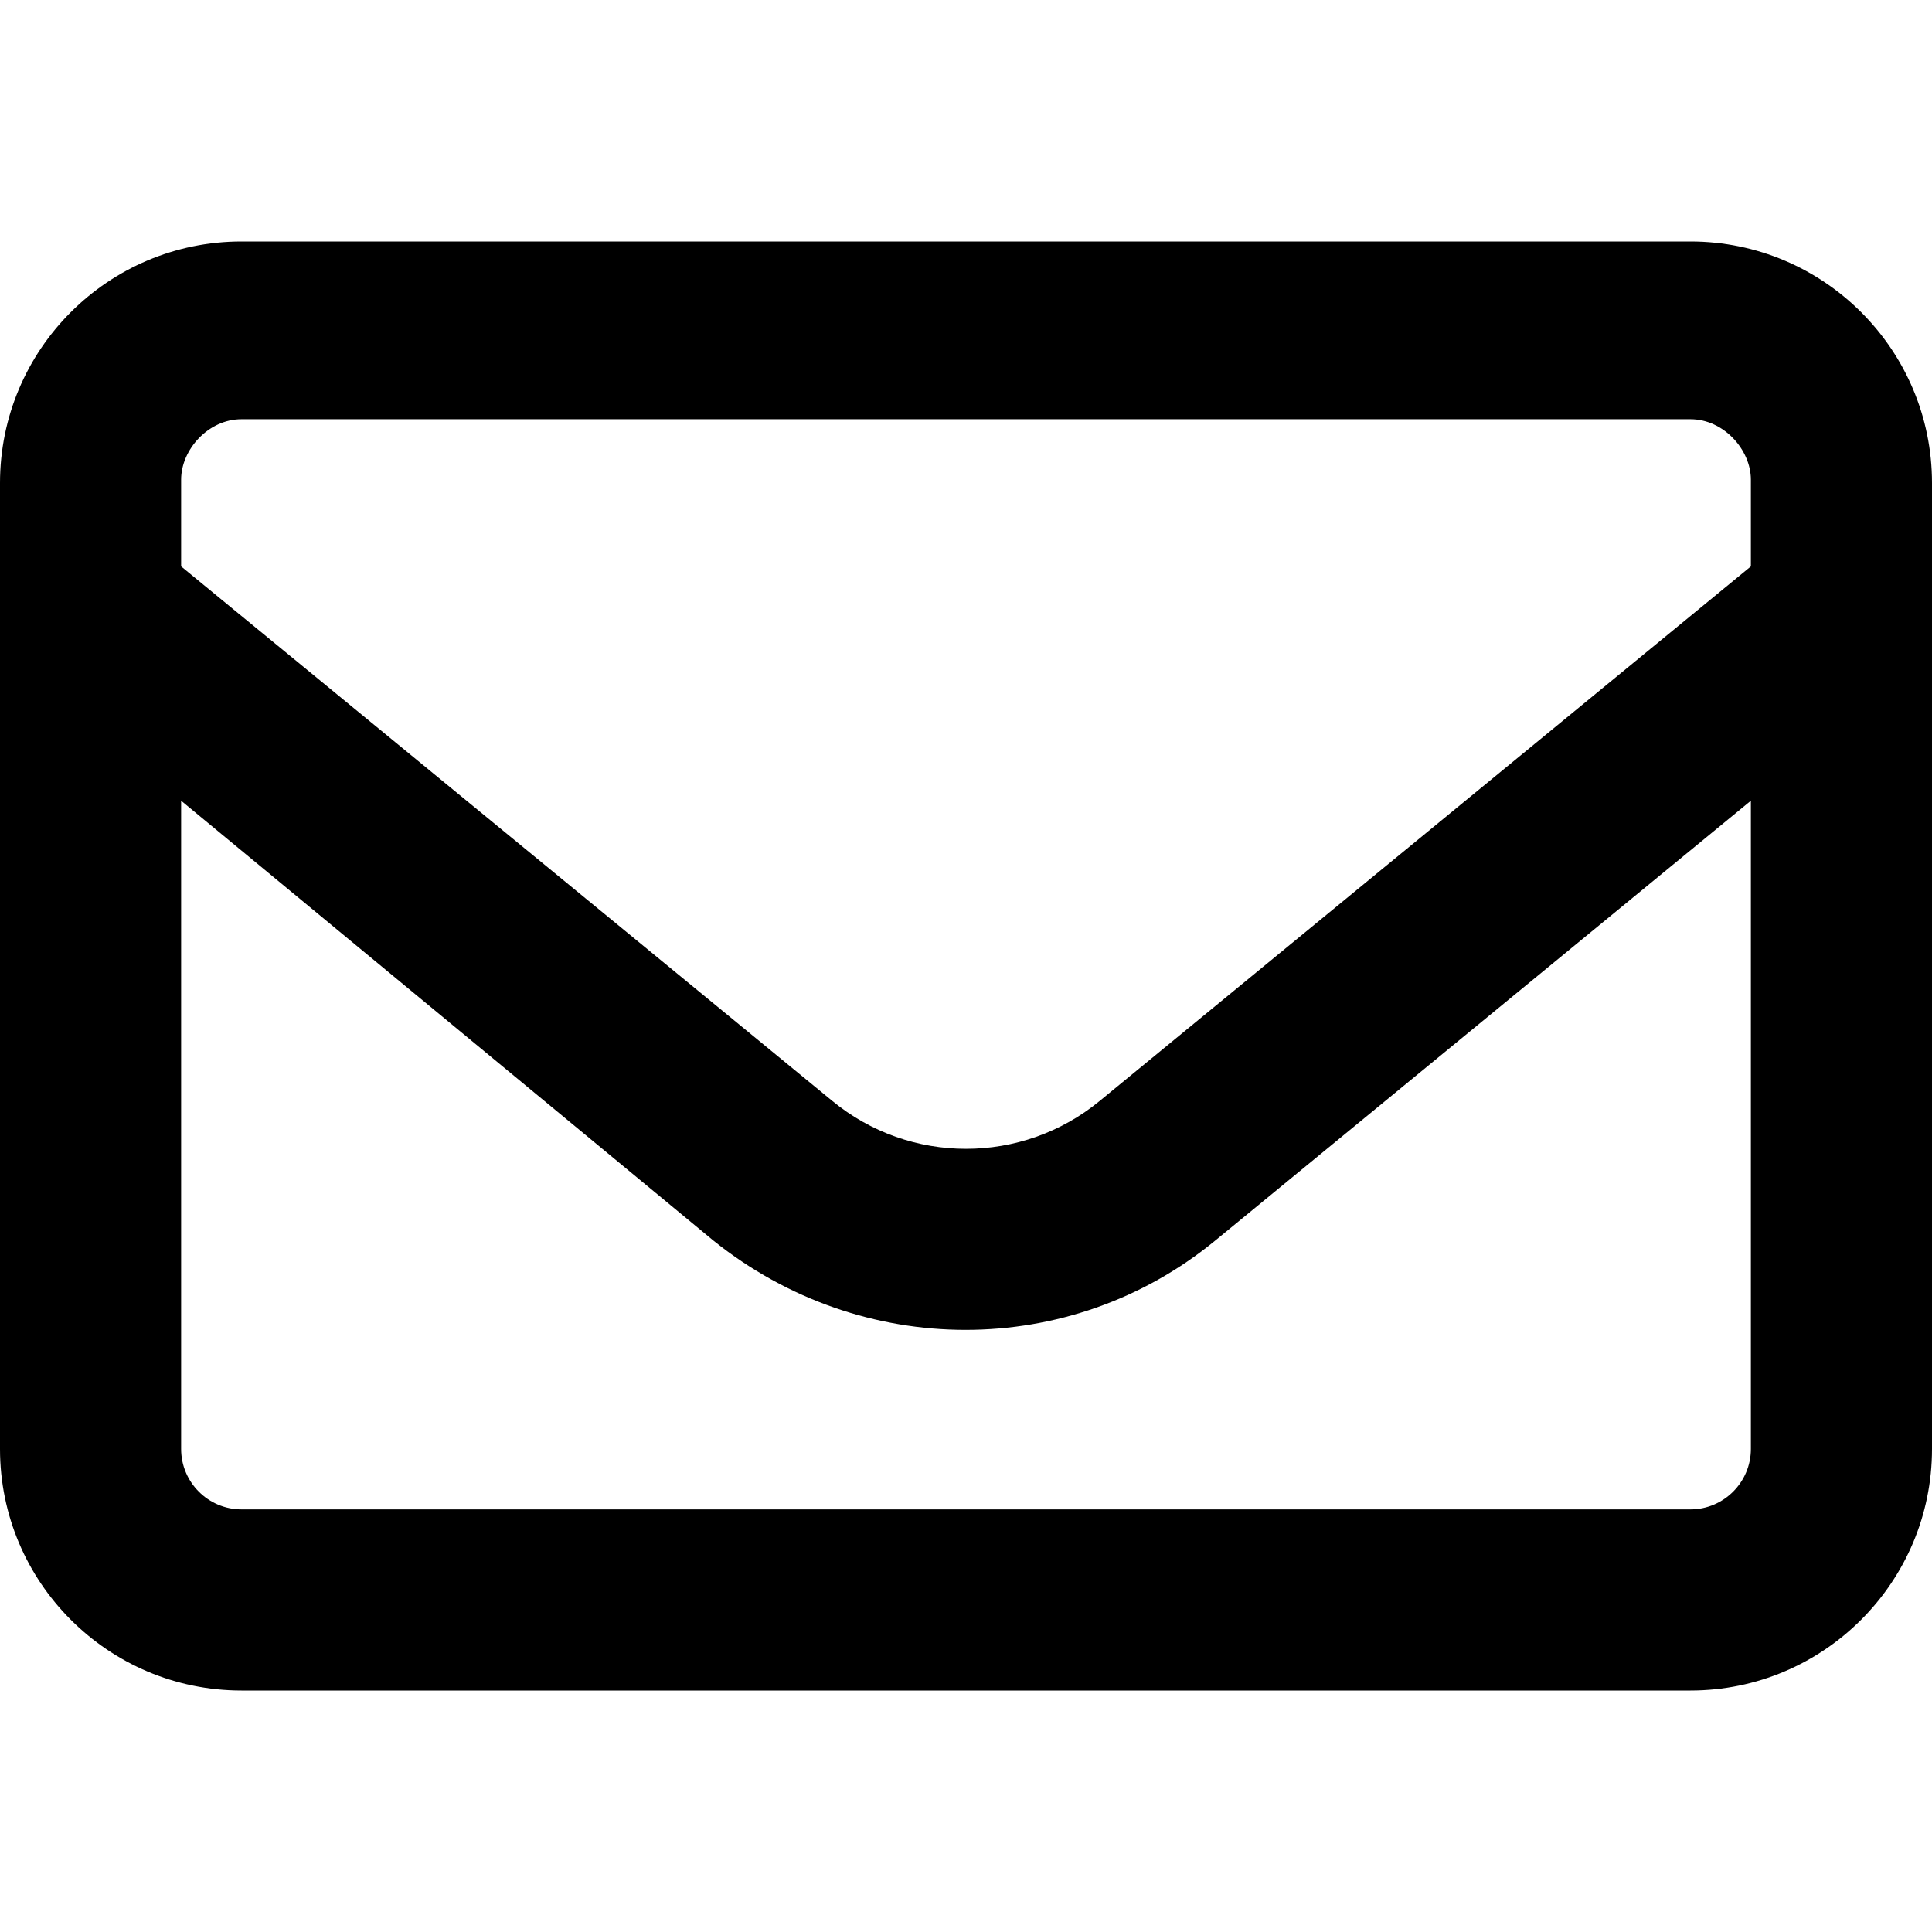
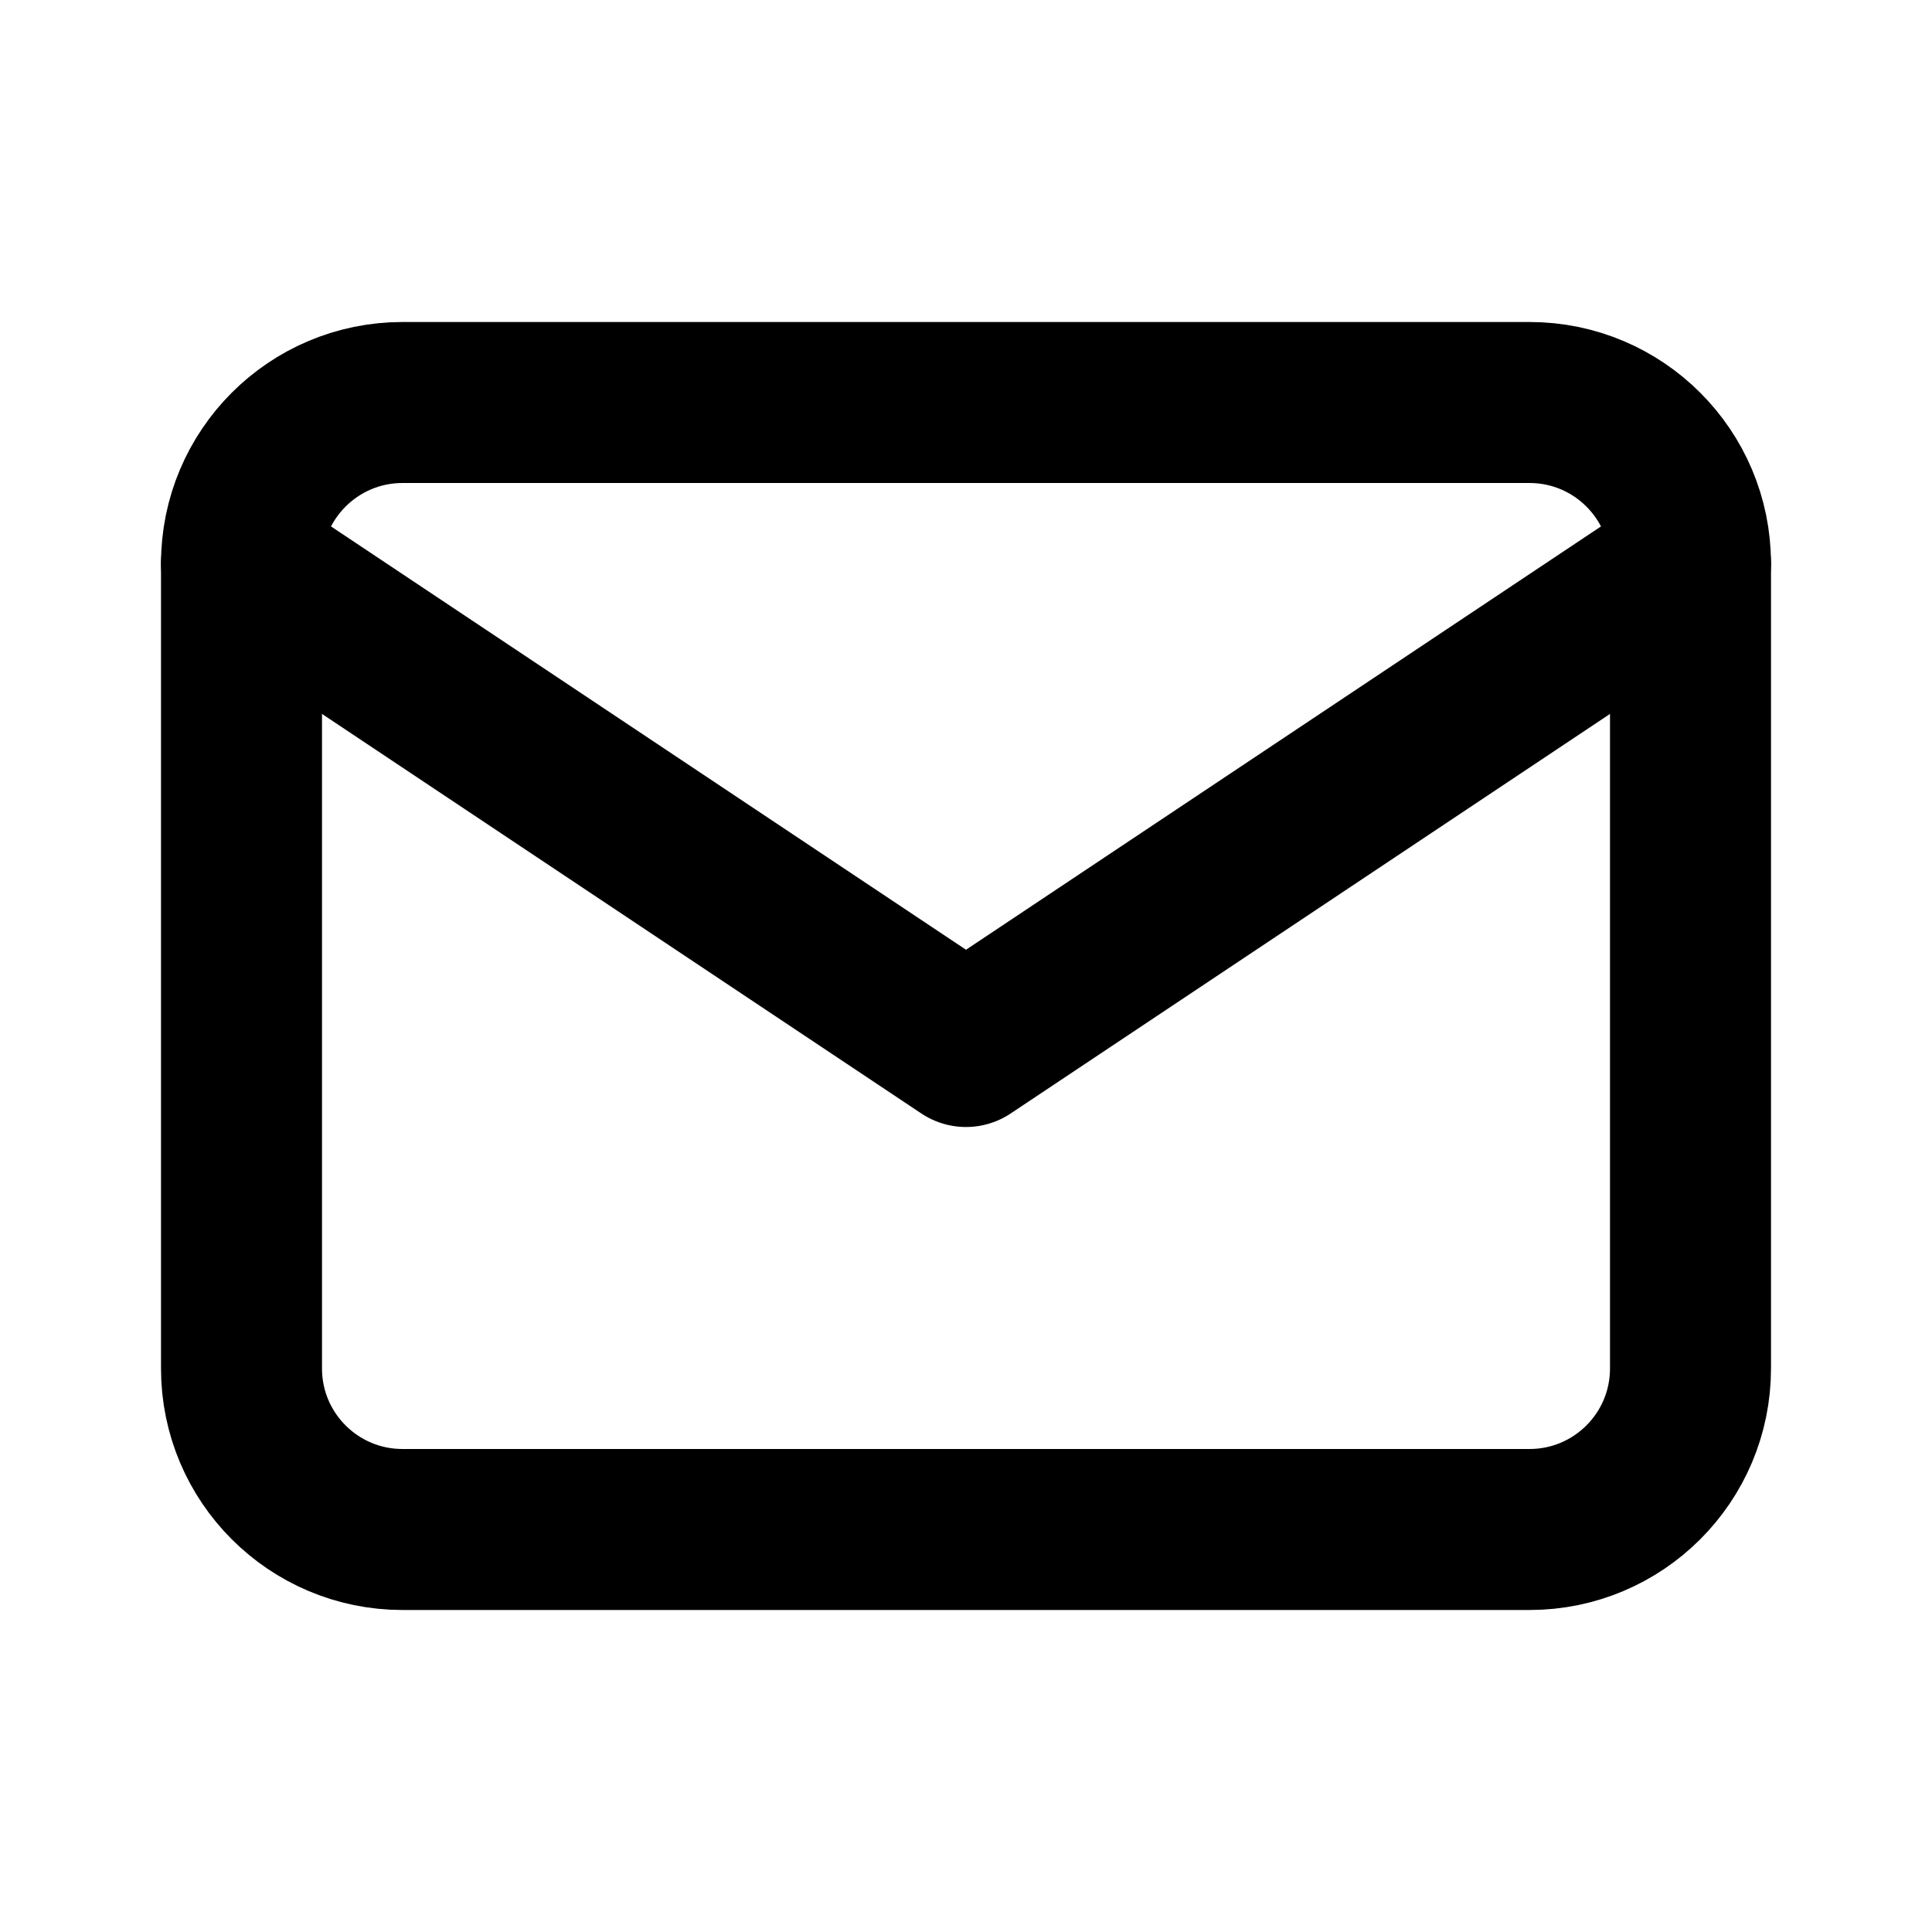
- <svg xmlns="http://www.w3.org/2000/svg" viewBox="0 0 512 512">
-   <path d="M0 128C0 92.65 28.65 64 64 64H448C483.3 64 512 92.65 512 128V384C512 419.3 483.3 448 448 448H64C28.65 448 0 419.3 0 384V128zM48 128V150.1L220.5 291.7C241.1 308.7 270.9 308.7 291.5 291.7L464 150.1V127.1C464 119.2 456.8 111.1 448 111.1H64C55.16 111.1 48 119.2 48 127.1L48 128zM48 212.2V384C48 392.8 55.16 400 64 400H448C456.8 400 464 392.8 464 384V212.2L322 328.8C283.6 360.3 228.4 360.3 189.1 328.8L48 212.2z" />
+ <svg xmlns="http://www.w3.org/2000/svg" width="2em" height="2em" preserveAspectRatio="xMidYMid meet" viewBox="0 0 24 24">
+   <g fill="none" stroke="currentColor" stroke-linecap="round" stroke-linejoin="round" stroke-width="2">
+     <rect width="18" height="14" x="3" y="5" rx="2" />
+     <path d="m3 7l9 6l9-6" />
+   </g>
</svg>
